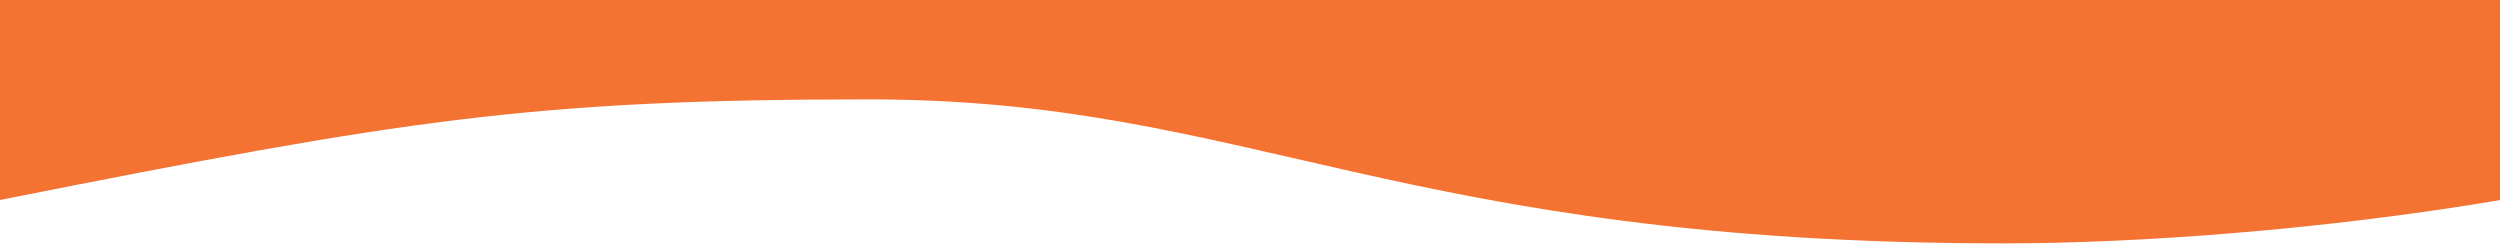
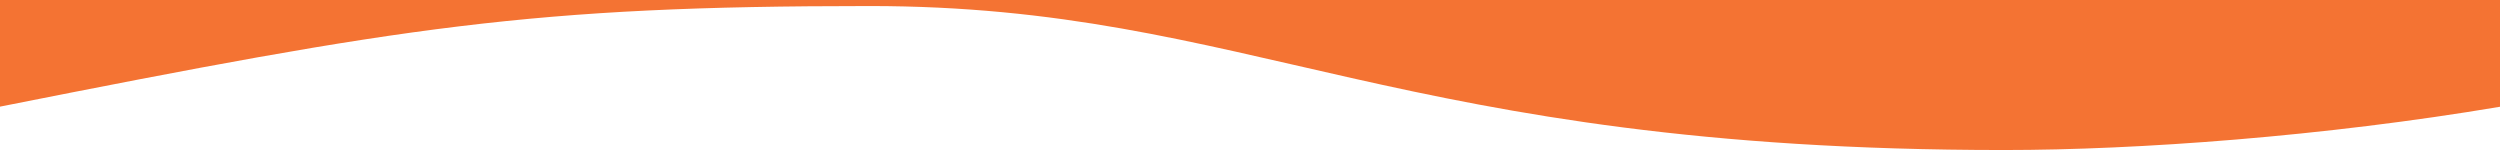
- <svg xmlns="http://www.w3.org/2000/svg" version="1.1" id="Body_1" x="0px" y="0px" viewBox="0 0 1199.8 116.8" style="enable-background:new 0 0 1199.8 116.8;" xml:space="preserve">
+ <svg xmlns="http://www.w3.org/2000/svg" version="1.1" id="Body_1" x="0px" y="0px" viewBox="0 0 1199.8 72" style="enable-background:new 0 0 1199.8 72;" xml:space="preserve">
  <style type="text/css">
	.st0{fill:#F47333;}
</style>
-   <path class="st0" d="M-0.1,0H1200V96c-84.8,14.3-174,20.8-238.2,20.8c-291.8,0-361.8-69.1-544.5-69.1c-162,0-223.4,9.8-417.4,48.3V0  z" />
+   <path class="st0" d="M0,0h1199.8l0.2,51.2C1115.2,65.5,1026,72,961.8,72C670,72,600,2.9,417.3,2.9c-162,0-223.4,9.8-417.4,48.3  C-0.1,51.2,0,0,0,0z" />
</svg>
